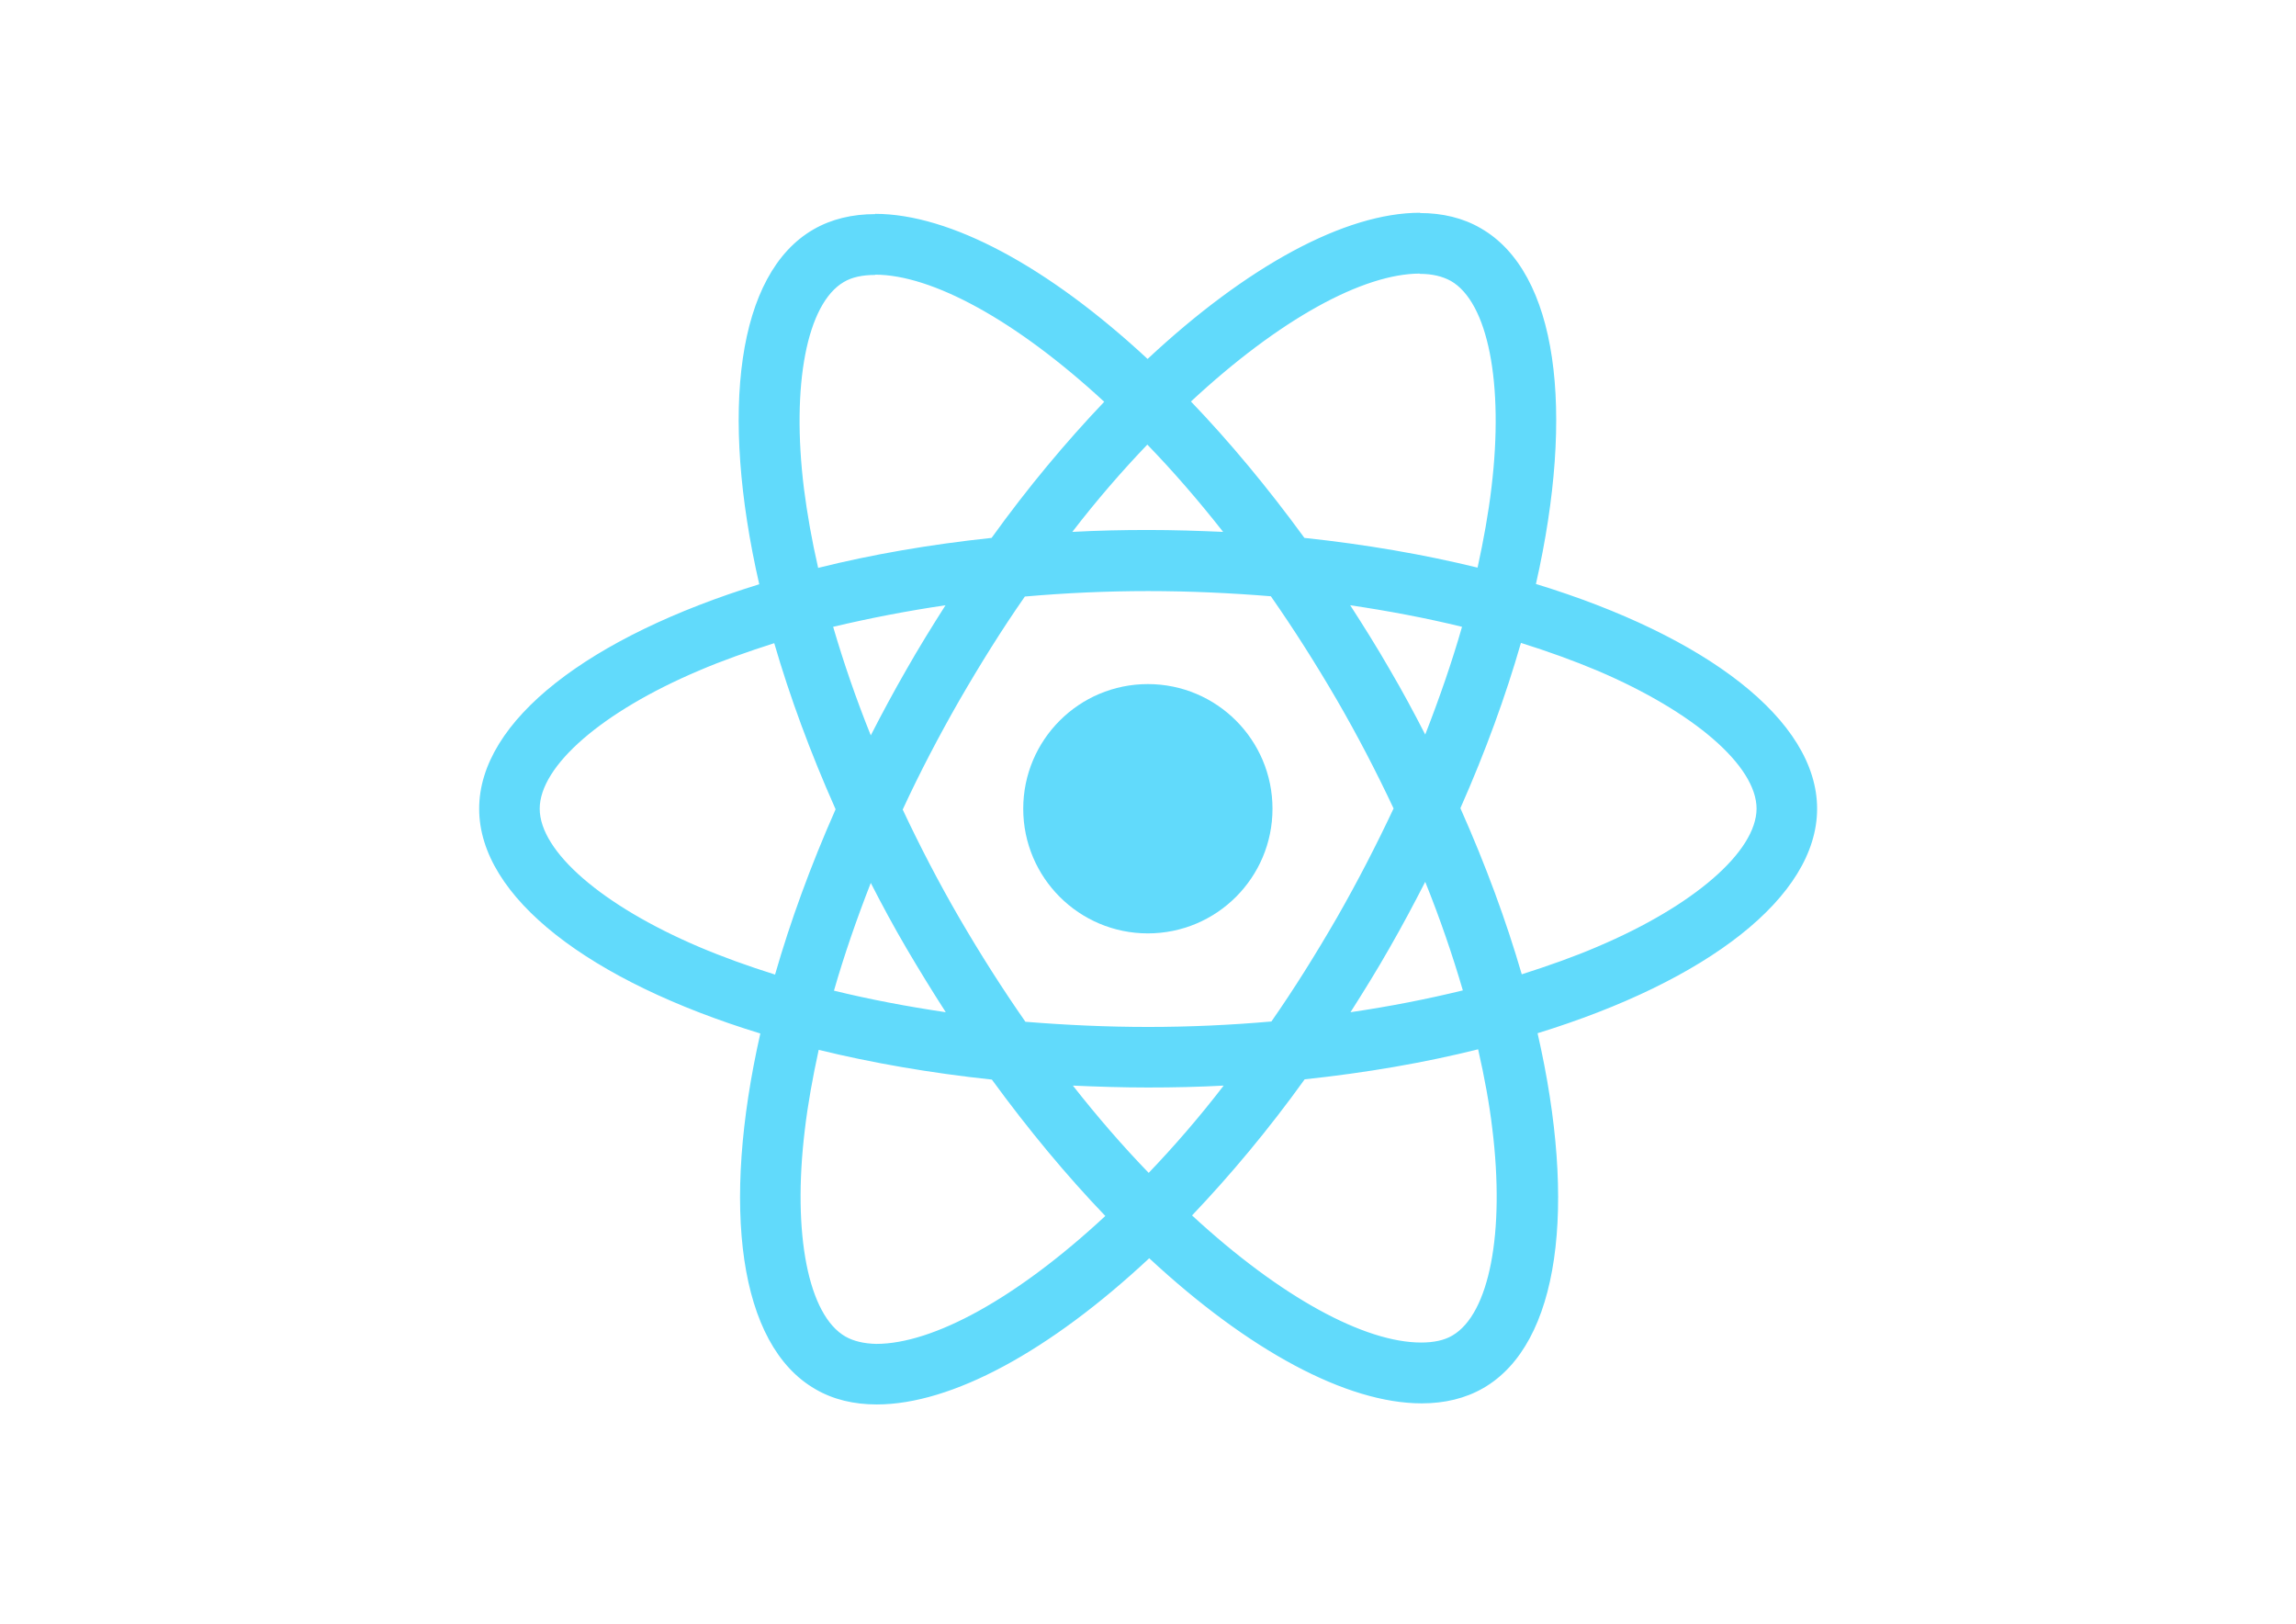
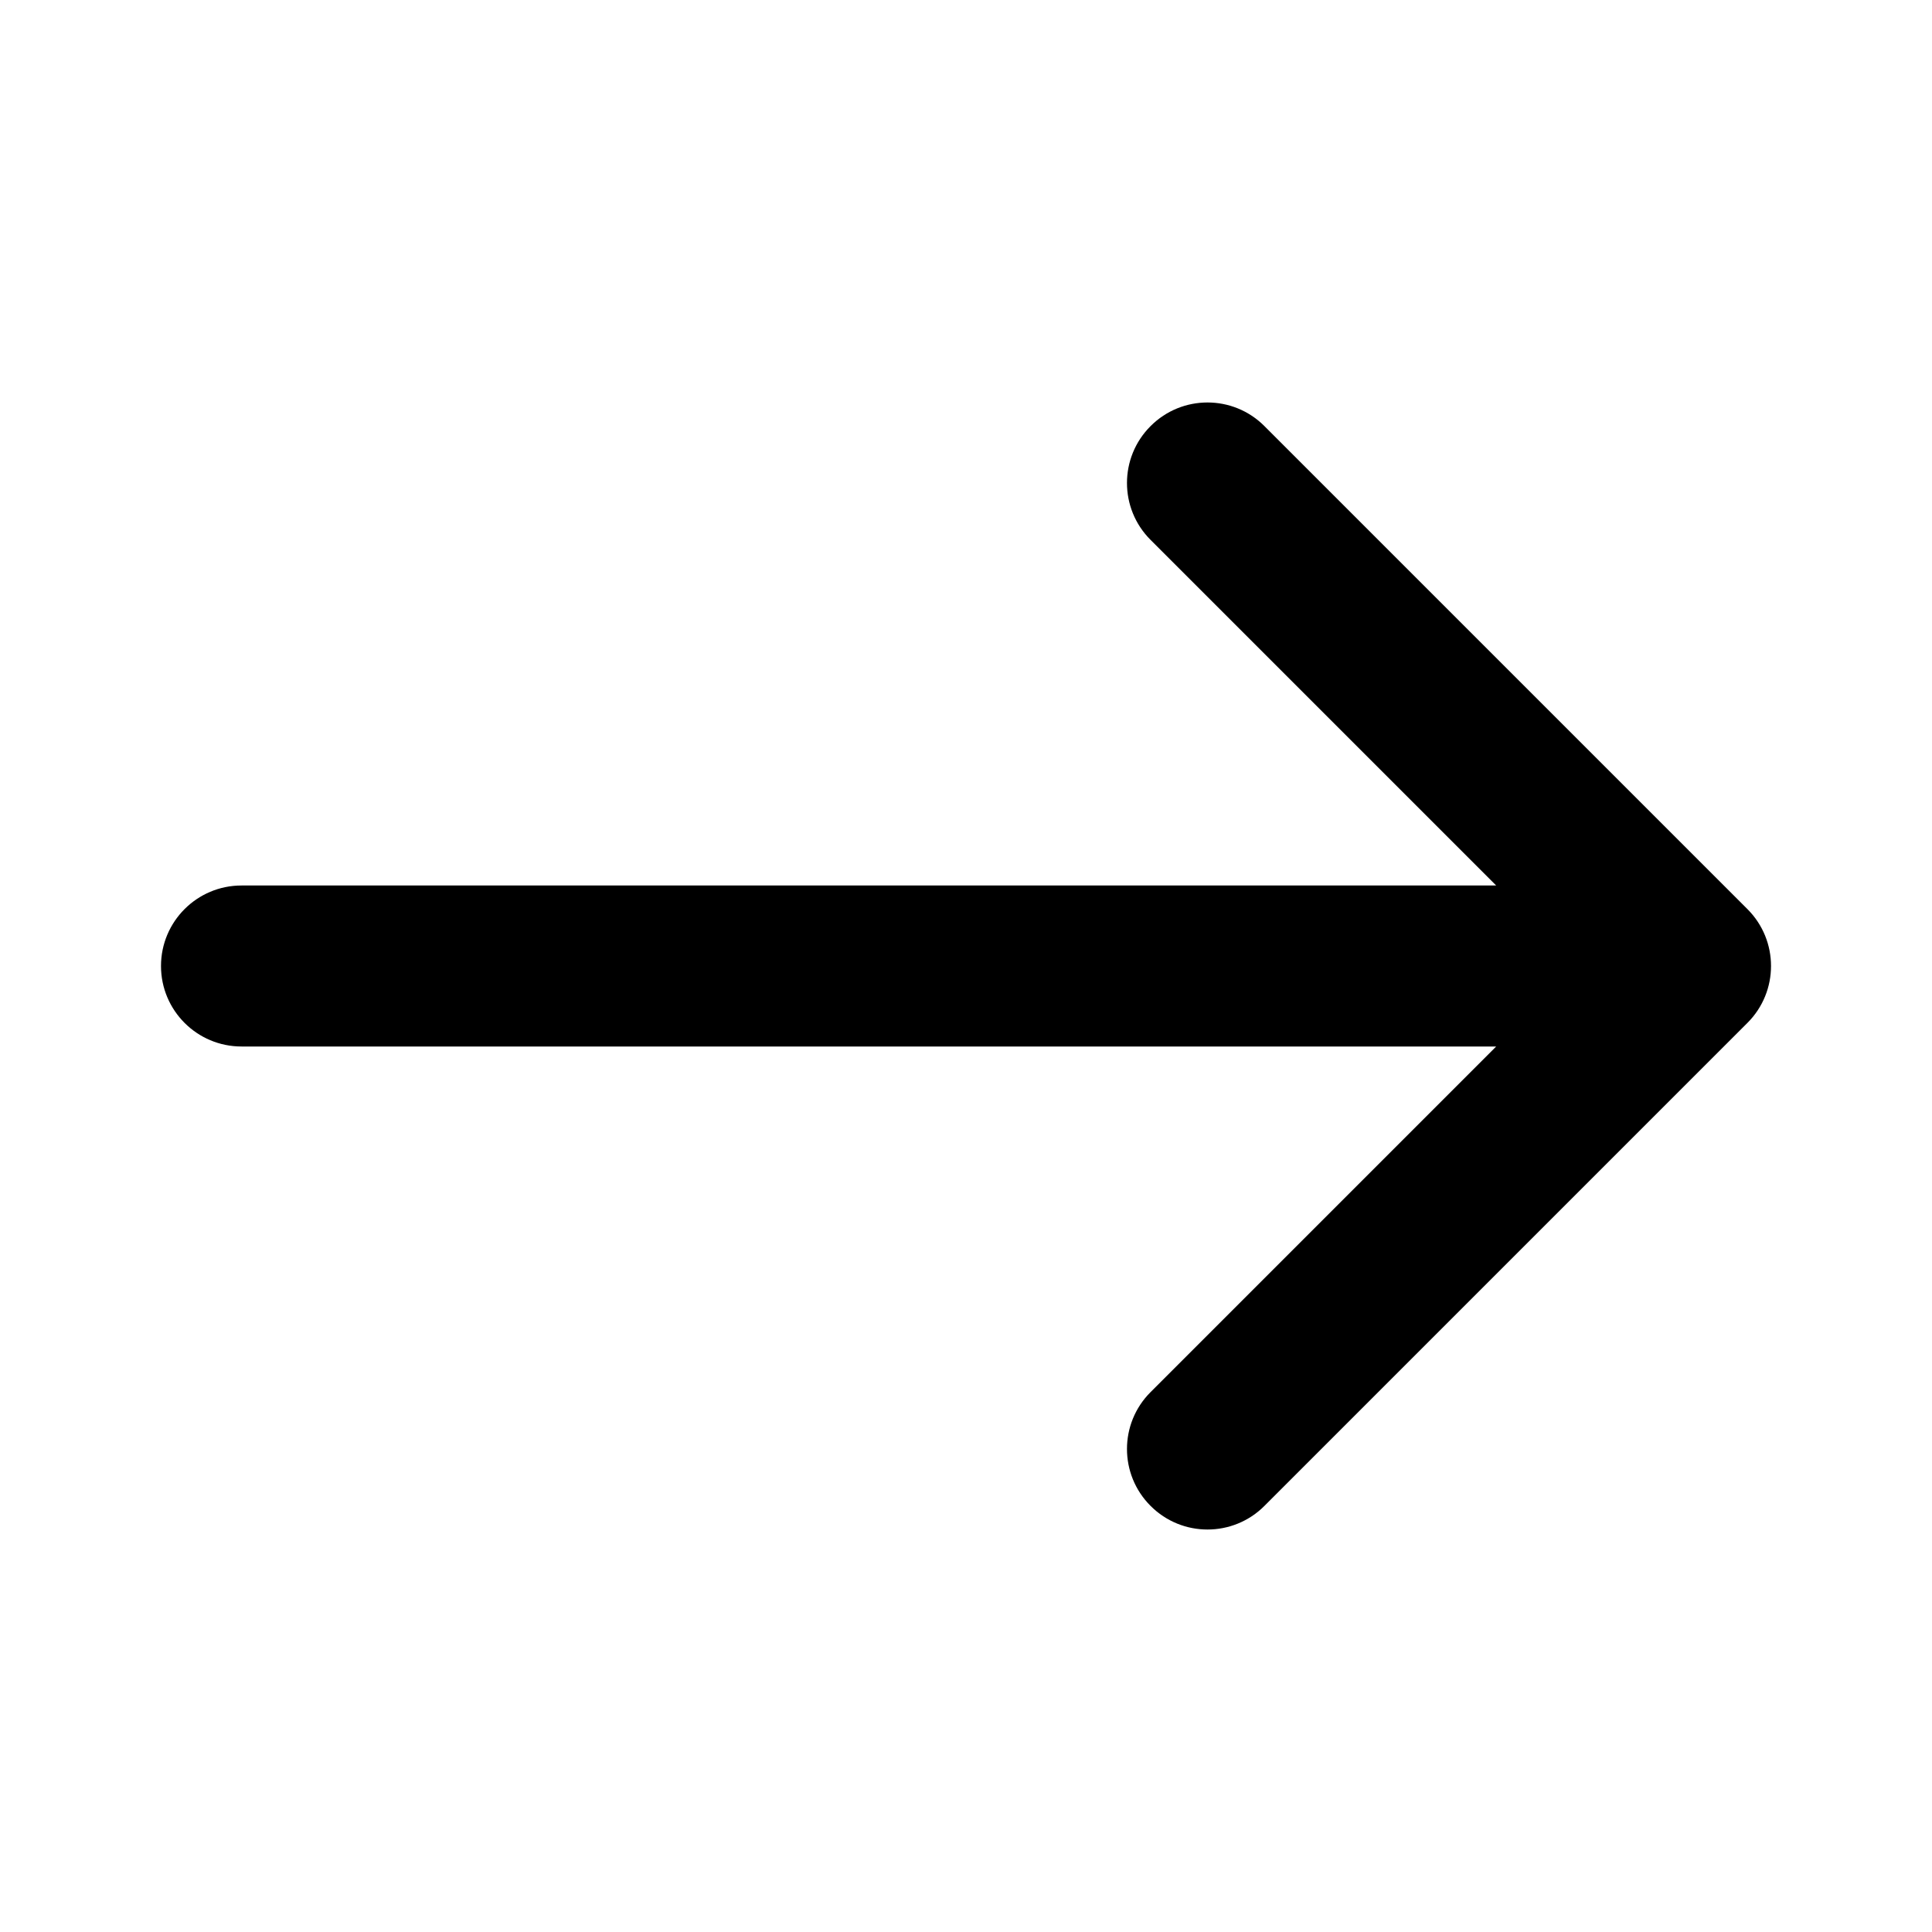
- <svg xmlns="http://www.w3.org/2000/svg" viewBox="0 0 841.9 595.3">
-   <g fill="#61DAFB">
-     <path d="M666.3 296.5c0-32.5-40.7-63.3-103.1-82.4 14.4-63.6 8-114.2-20.2-130.4-6.5-3.8-14.1-5.6-22.4-5.6v22.3c4.6 0 8.3.9 11.4 2.6 13.6 7.8 19.5 37.5 14.9 75.7-1.1 9.4-2.9 19.3-5.1 29.4-19.6-4.8-41-8.5-63.5-10.9-13.5-18.5-27.5-35.3-41.6-50 32.6-30.3 63.2-46.9 84-46.9V78c-27.5 0-63.5 19.6-99.9 53.6-36.4-33.8-72.4-53.2-99.9-53.2v22.3c20.7 0 51.4 16.5 84 46.6-14 14.7-28 31.4-41.3 49.9-22.6 2.4-44 6.1-63.6 11-2.3-10-4-19.7-5.2-29-4.7-38.2 1.1-67.9 14.6-75.8 3-1.8 6.9-2.6 11.5-2.6V78.5c-8.4 0-16 1.8-22.6 5.6-28.1 16.2-34.4 66.7-19.9 130.1-62.2 19.2-102.7 49.9-102.7 82.3 0 32.5 40.7 63.3 103.1 82.4-14.4 63.6-8 114.2 20.2 130.4 6.5 3.8 14.1 5.6 22.5 5.6 27.5 0 63.5-19.6 99.9-53.6 36.4 33.8 72.4 53.2 99.9 53.2 8.4 0 16-1.8 22.6-5.6 28.1-16.2 34.4-66.7 19.9-130.1 62-19.1 102.5-49.9 102.5-82.3zm-130.2-66.7c-3.7 12.9-8.3 26.2-13.5 39.5-4.1-8-8.4-16-13.1-24-4.6-8-9.5-15.8-14.4-23.4 14.2 2.1 27.9 4.7 41 7.9zm-45.8 106.5c-7.8 13.5-15.8 26.3-24.1 38.2-14.9 1.3-30 2-45.2 2-15.1 0-30.2-.7-45-1.9-8.3-11.9-16.4-24.6-24.2-38-7.6-13.1-14.5-26.4-20.8-39.8 6.2-13.4 13.2-26.8 20.7-39.9 7.8-13.5 15.8-26.3 24.1-38.2 14.9-1.3 30-2 45.2-2 15.1 0 30.2.7 45 1.9 8.3 11.9 16.4 24.6 24.2 38 7.6 13.1 14.5 26.4 20.8 39.8-6.3 13.4-13.2 26.8-20.7 39.9zm32.3-13c5.4 13.4 10 26.8 13.8 39.8-13.1 3.2-26.9 5.9-41.2 8 4.9-7.7 9.8-15.6 14.4-23.7 4.6-8 8.9-16.1 13-24.1zM421.2 430c-9.3-9.6-18.6-20.3-27.8-32 9 .4 18.2.7 27.5.7 9.4 0 18.7-.2 27.8-.7-9 11.7-18.3 22.4-27.5 32zm-74.4-58.9c-14.2-2.1-27.9-4.7-41-7.9 3.7-12.9 8.3-26.2 13.5-39.5 4.1 8 8.4 16 13.1 24 4.7 8 9.5 15.8 14.4 23.4zM420.7 163c9.3 9.6 18.6 20.3 27.8 32-9-.4-18.2-.7-27.5-.7-9.4 0-18.7.2-27.8.7 9-11.7 18.3-22.4 27.5-32zm-74 58.9c-4.9 7.7-9.8 15.6-14.4 23.7-4.6 8-8.9 16-13 24-5.4-13.4-10-26.8-13.8-39.8 13.1-3.1 26.9-5.8 41.2-7.9zm-90.5 125.2c-35.4-15.1-58.3-34.9-58.3-50.6 0-15.7 22.9-35.6 58.3-50.6 8.6-3.7 18-7 27.7-10.1 5.7 19.6 13.2 40 22.5 60.9-9.2 20.8-16.6 41.1-22.2 60.6-9.9-3.1-19.3-6.5-28-10.2zM310 490c-13.6-7.8-19.5-37.5-14.9-75.7 1.1-9.4 2.9-19.3 5.1-29.4 19.6 4.8 41 8.5 63.5 10.9 13.5 18.5 27.5 35.3 41.6 50-32.6 30.3-63.2 46.9-84 46.9-4.5-.1-8.3-1-11.3-2.7zm237.2-76.2c4.7 38.2-1.1 67.9-14.6 75.8-3 1.8-6.9 2.6-11.5 2.6-20.7 0-51.4-16.5-84-46.6 14-14.7 28-31.4 41.3-49.9 22.6-2.4 44-6.1 63.6-11 2.3 10.1 4.1 19.8 5.2 29.1zm38.5-66.7c-8.6 3.7-18 7-27.7 10.1-5.7-19.6-13.2-40-22.5-60.9 9.2-20.8 16.6-41.1 22.2-60.6 9.9 3.1 19.3 6.5 28.1 10.2 35.4 15.1 58.3 34.9 58.3 50.6-.1 15.7-23 35.6-58.4 50.6zM320.8 78.4z" />
-     <circle cx="420.9" cy="296.5" r="45.7" />
-     <path d="M520.5 78.1z" />
-   </g>
+ <svg xmlns="http://www.w3.org/2000/svg" width="24" height="24" viewBox="0 0 24 24" fill="none">
+   <path fill-rule="evenodd" clip-rule="evenodd" d="M14.293 5.293C14.683 4.902 15.317 4.902 15.707 5.293L21.707 11.293C22.098 11.683 22.098 12.317 21.707 12.707L15.707 18.707C15.317 19.098 14.683 19.098 14.293 18.707C13.902 18.317 13.902 17.683 14.293 17.293L18.586 13H3C2.448 13 2 12.552 2 12C2 11.448 2.448 11 3 11H18.586L14.293 6.707C13.902 6.317 13.902 5.683 14.293 5.293Z" fill="black" />
</svg>
